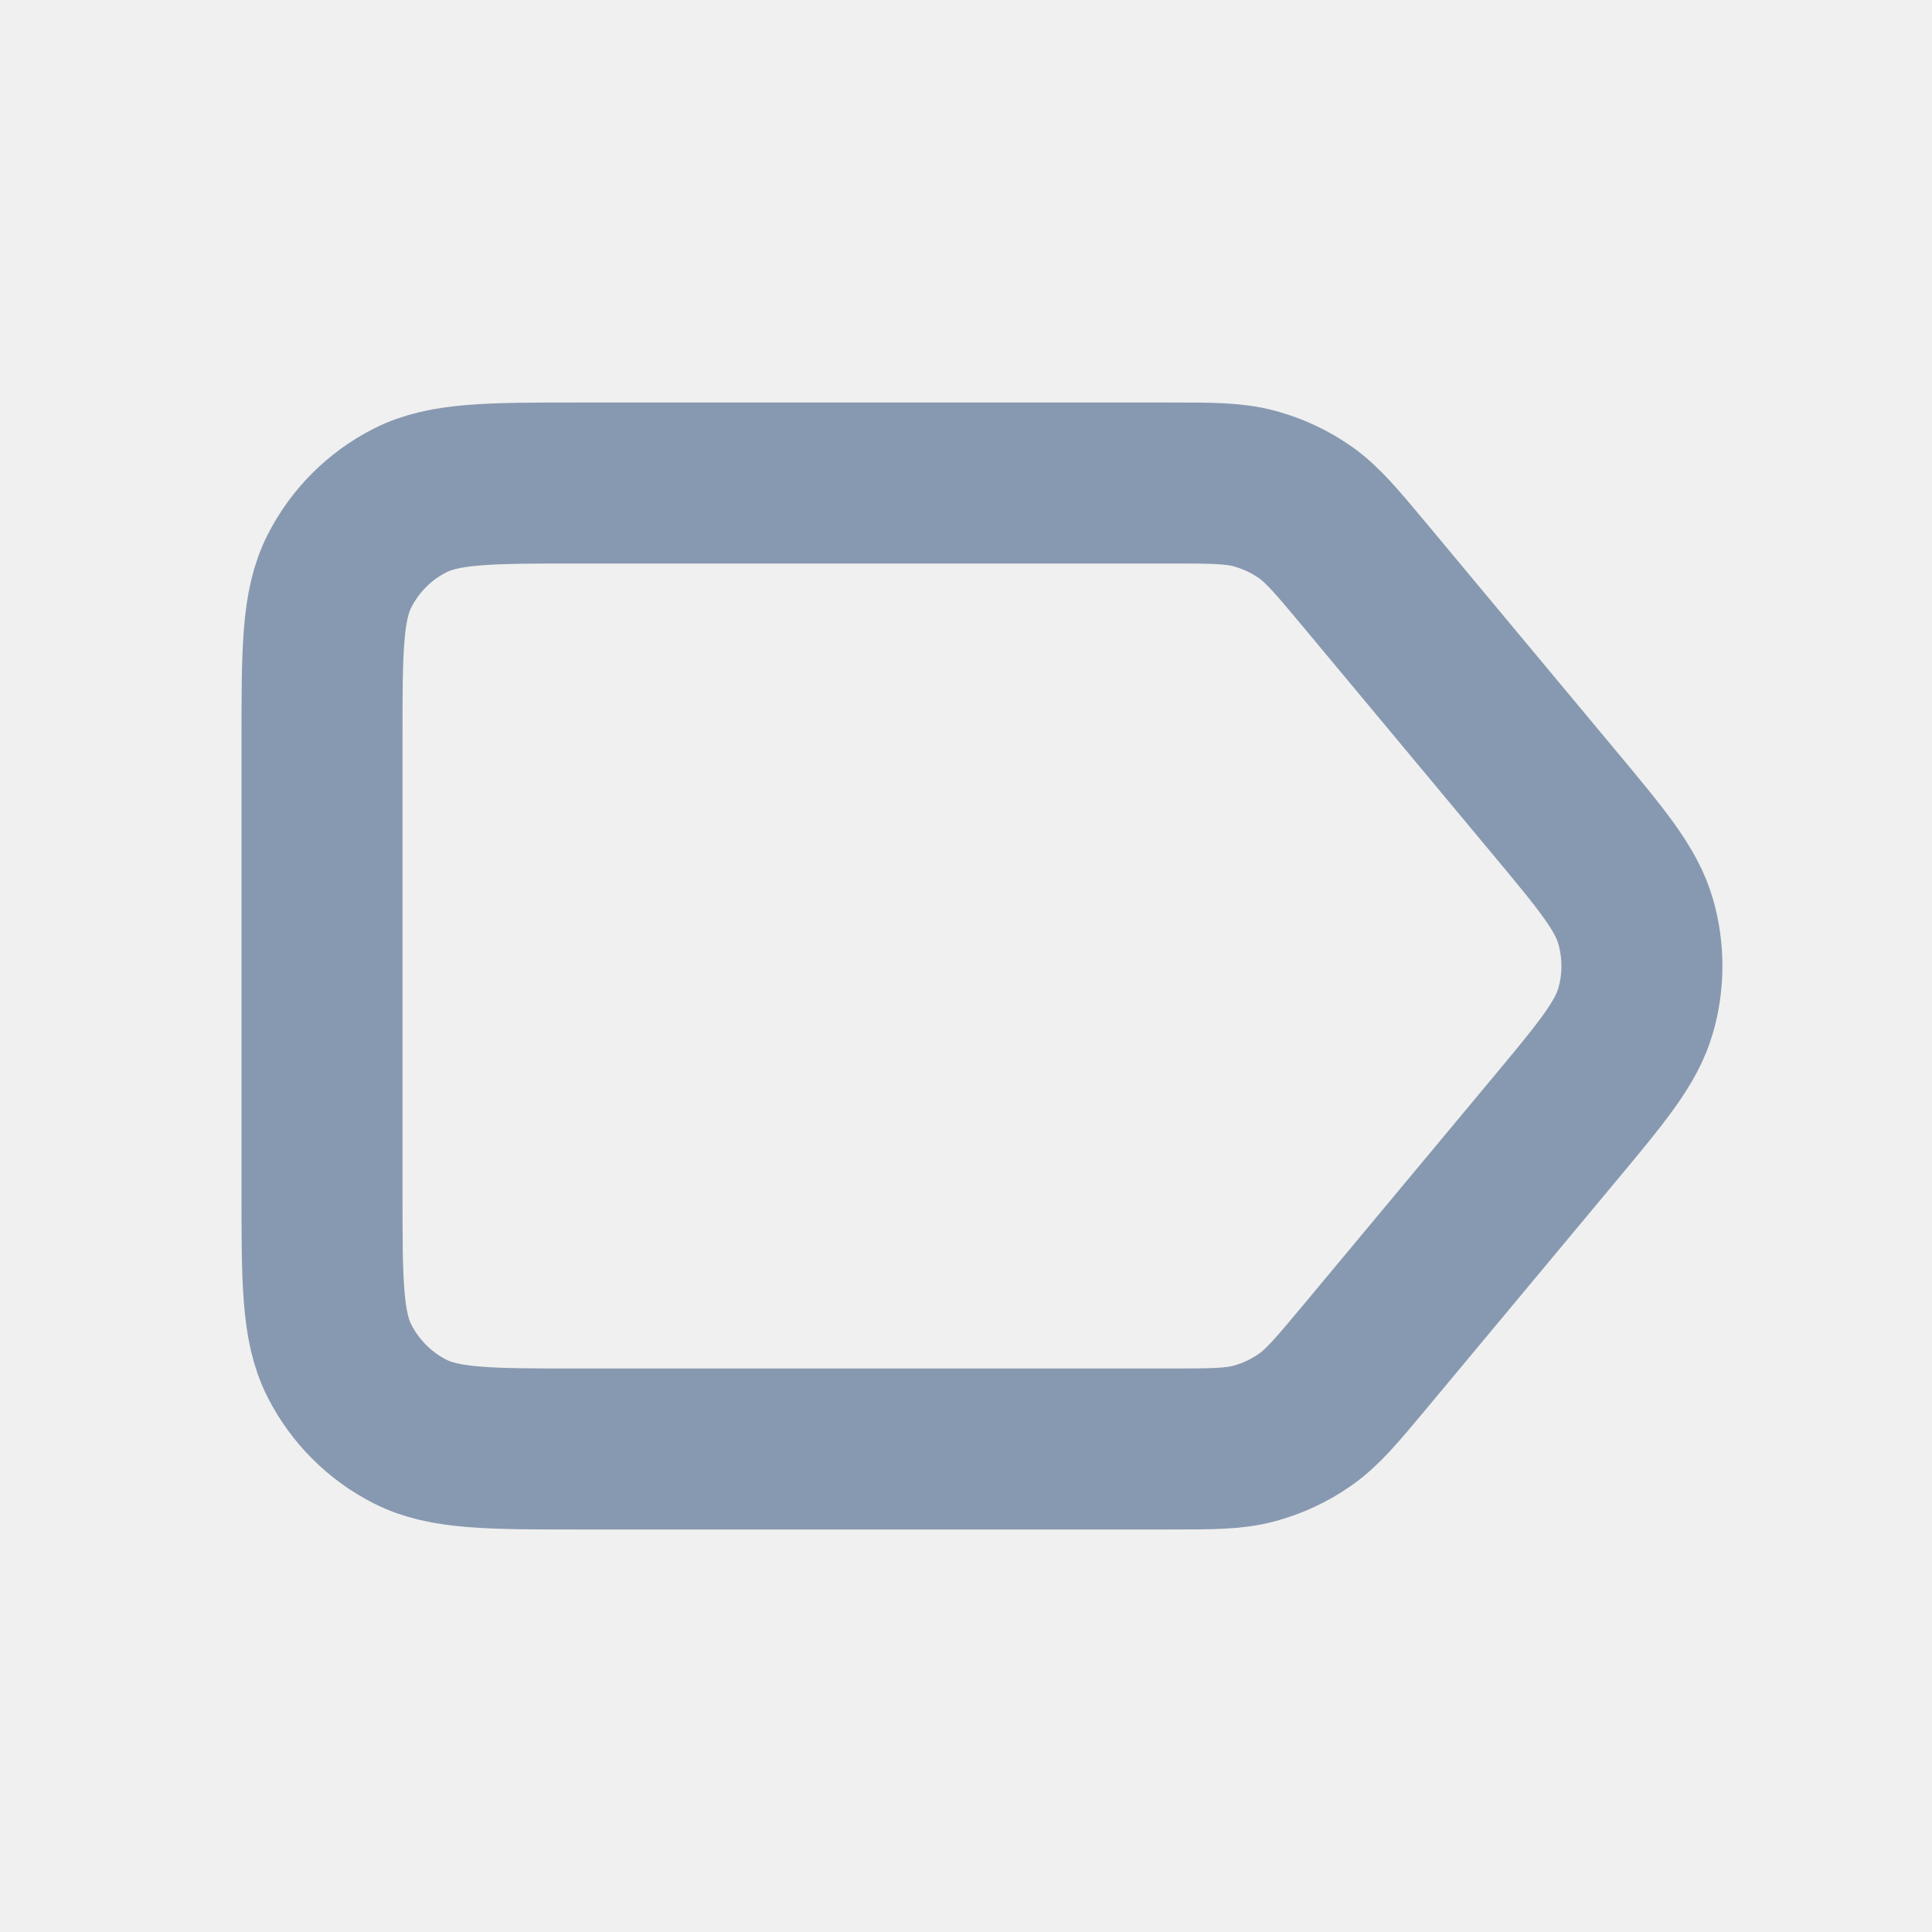
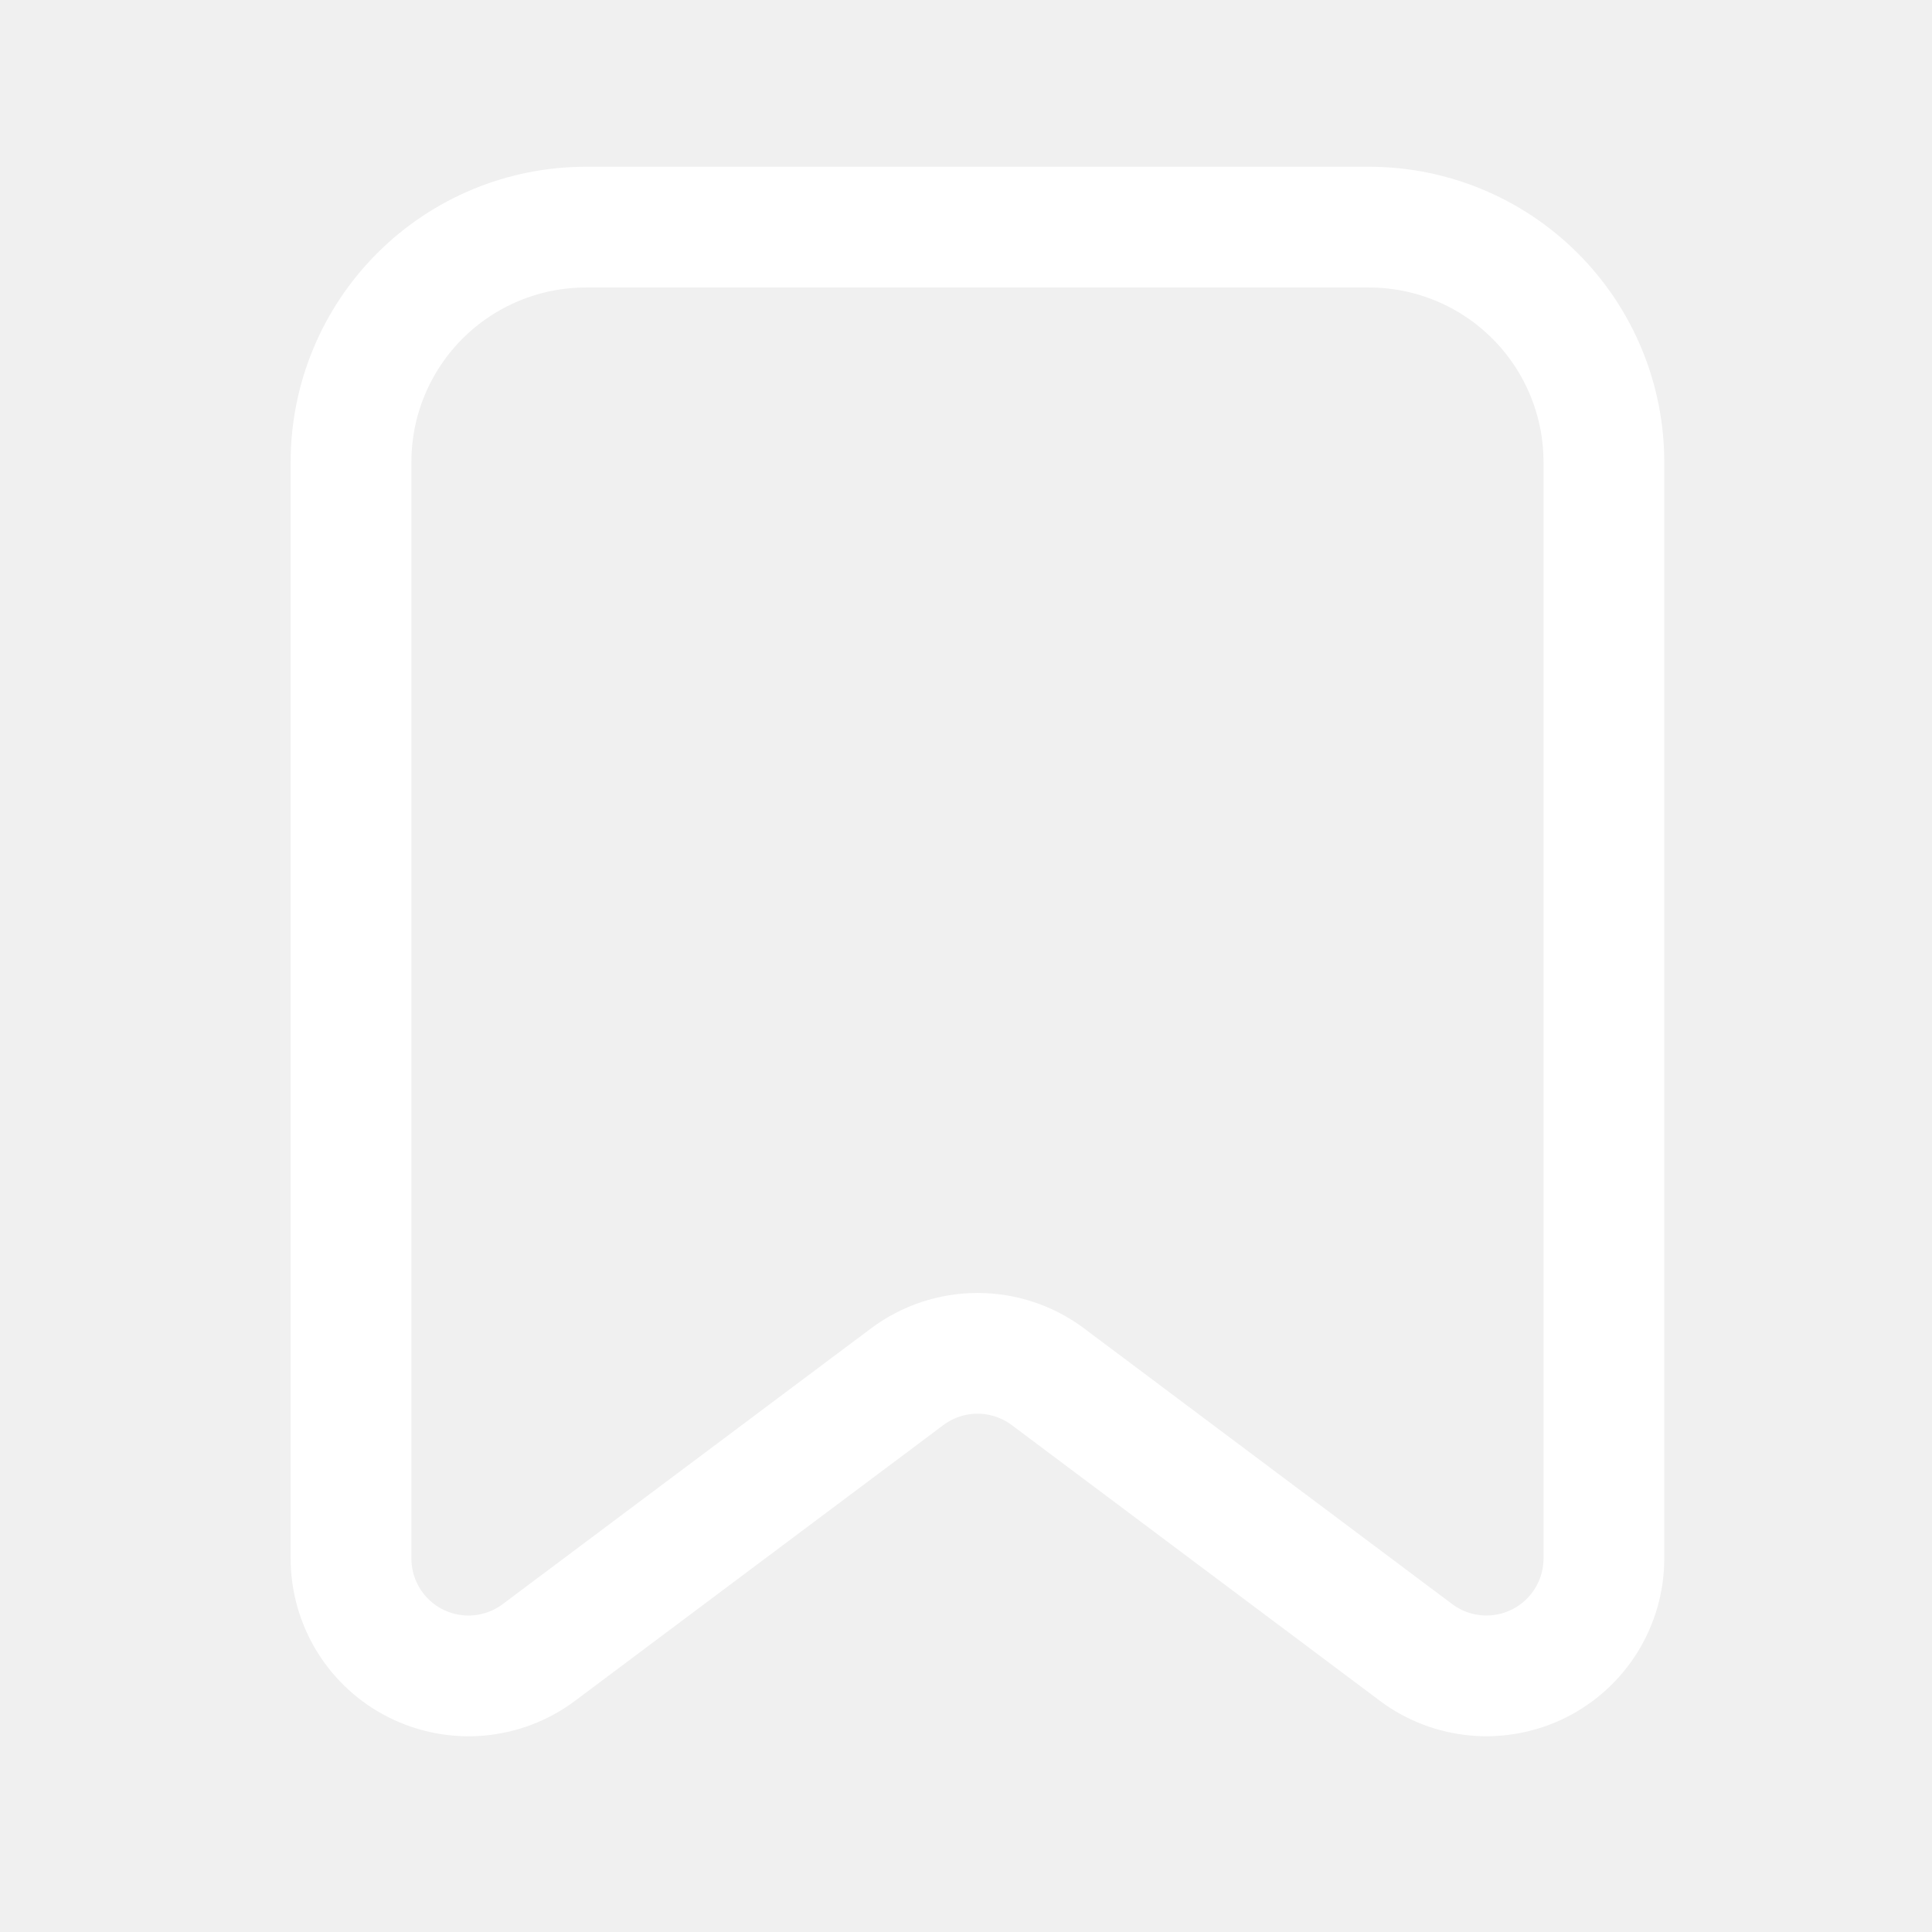
- <svg xmlns="http://www.w3.org/2000/svg" width="800px" height="800px" viewBox="0 0 24 24" fill="none">
+ <svg xmlns="http://www.w3.org/2000/svg" width="800px" height="800px" viewBox="0 0 64 64" fill="none">
  <g id="SVGRepo_bgCarrier" stroke-width="0" />
  <g id="SVGRepo_tracerCarrier" stroke-linecap="round" stroke-linejoin="round" />
  <g id="SVGRepo_iconCarrier">
-     <g id="Interface / Label">
-       <path id="Vector" d="M19.293 9.951L16.96 7.151C16.607 6.728 16.43 6.516 16.214 6.364C16.022 6.229 15.808 6.13 15.582 6.069C15.327 6 15.052 6 14.501 6H7.2C6.08 6 5.52 6 5.092 6.218C4.715 6.41 4.41 6.715 4.218 7.092C4 7.52 4 8.08 4 9.2V14.8C4 15.92 4 16.48 4.218 16.908C4.41 17.284 4.715 17.59 5.092 17.782C5.519 18 6.079 18 7.197 18H14.501C15.052 18 15.327 18 15.582 17.931C15.808 17.87 16.022 17.77 16.214 17.635C16.43 17.483 16.607 17.272 16.96 16.849L19.293 14.049C19.901 13.32 20.204 12.956 20.32 12.549C20.422 12.19 20.422 11.809 20.32 11.451C20.204 11.044 19.901 10.68 19.293 9.951Z" stroke="#8799b0" stroke-width="2" stroke-linecap="round" stroke-linejoin="round" />
-     </g>
+     <path d="M30.051 45.607L17.851 54.74C17.273 55.173 16.586 55.436 15.866 55.501C15.147 55.565 14.424 55.428 13.778 55.105C13.132 54.782 12.589 54.285 12.209 53.671C11.829 53.056 11.628 52.348 11.628 51.626V15.306C11.628 13.242 12.448 11.263 13.907 9.804C15.366 8.344 17.345 7.524 19.409 7.524H45.35C47.414 7.524 49.393 8.344 50.852 9.804C52.311 11.263 53.131 13.242 53.131 15.306V51.625C53.131 52.347 52.93 53.055 52.55 53.67C52.17 54.284 51.627 54.781 50.981 55.104C50.335 55.427 49.612 55.564 48.893 55.5C48.173 55.435 47.486 55.172 46.908 54.739L34.715 45.607C34.042 45.103 33.224 44.831 32.383 44.831C31.542 44.831 30.724 45.103 30.051 45.607V45.607Z" stroke="#ffffff" stroke-width="4" stroke-linecap="round" stroke-linejoin="round" />
  </g>
</svg>
